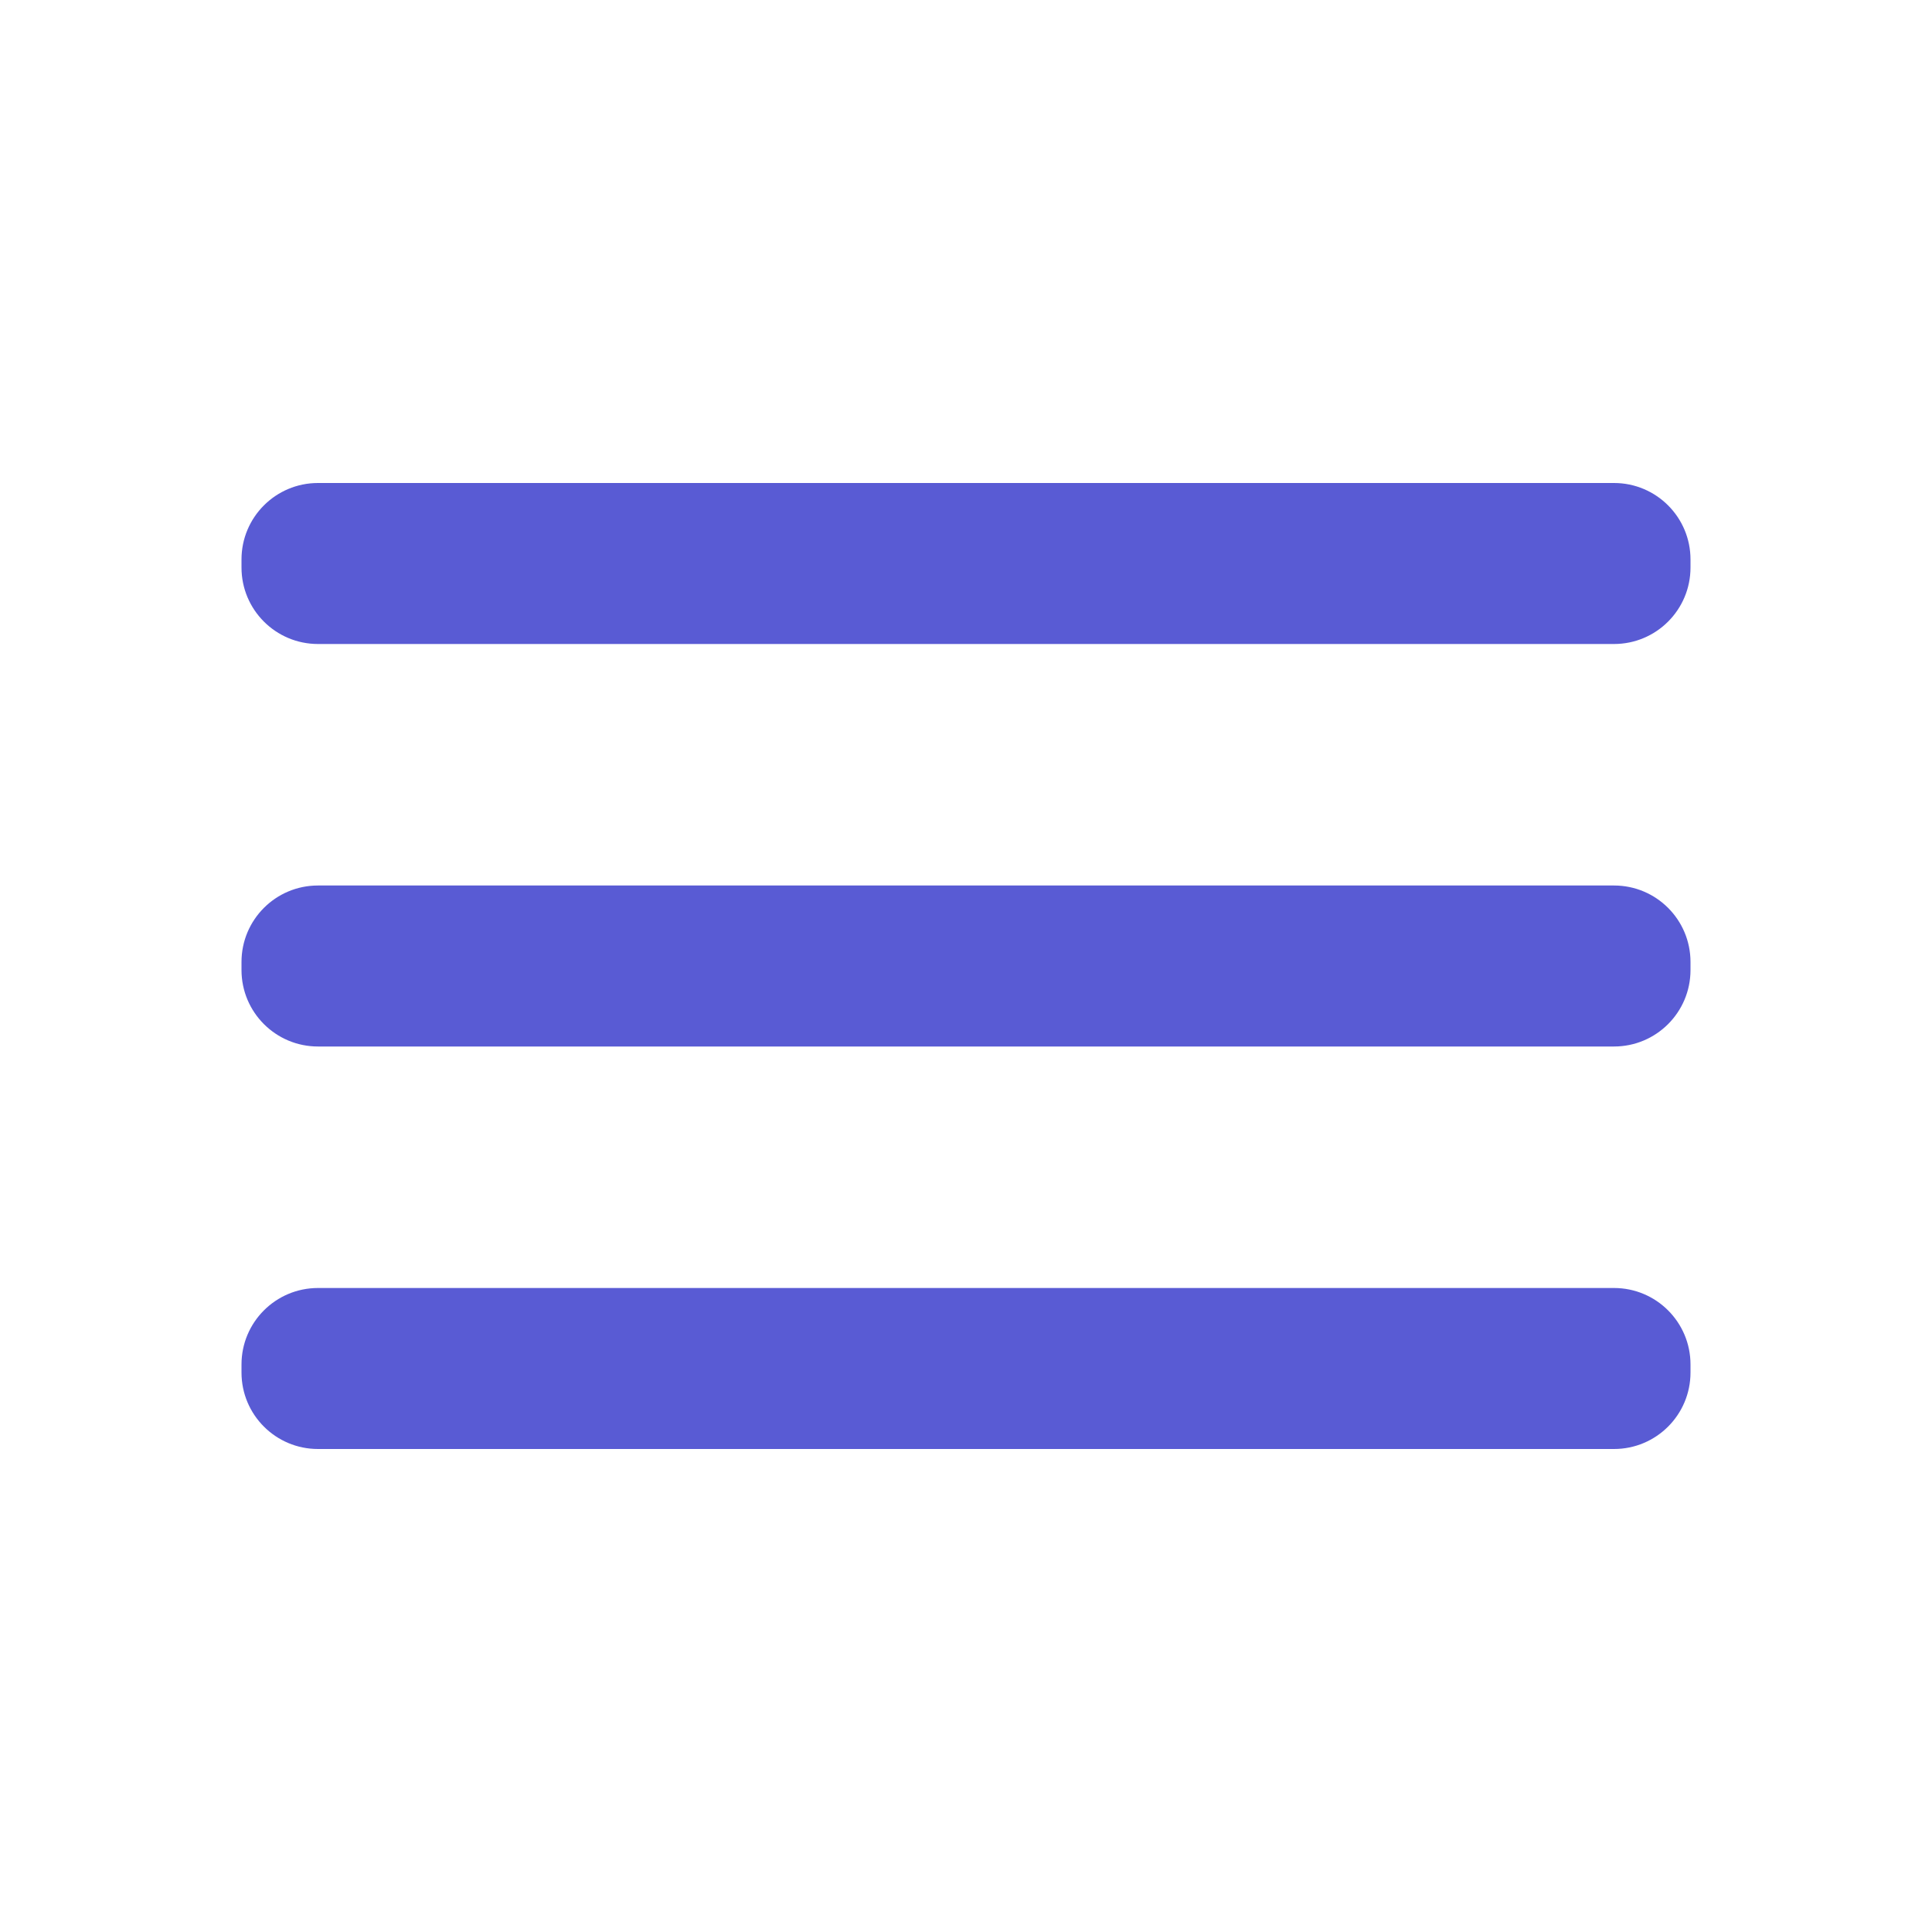
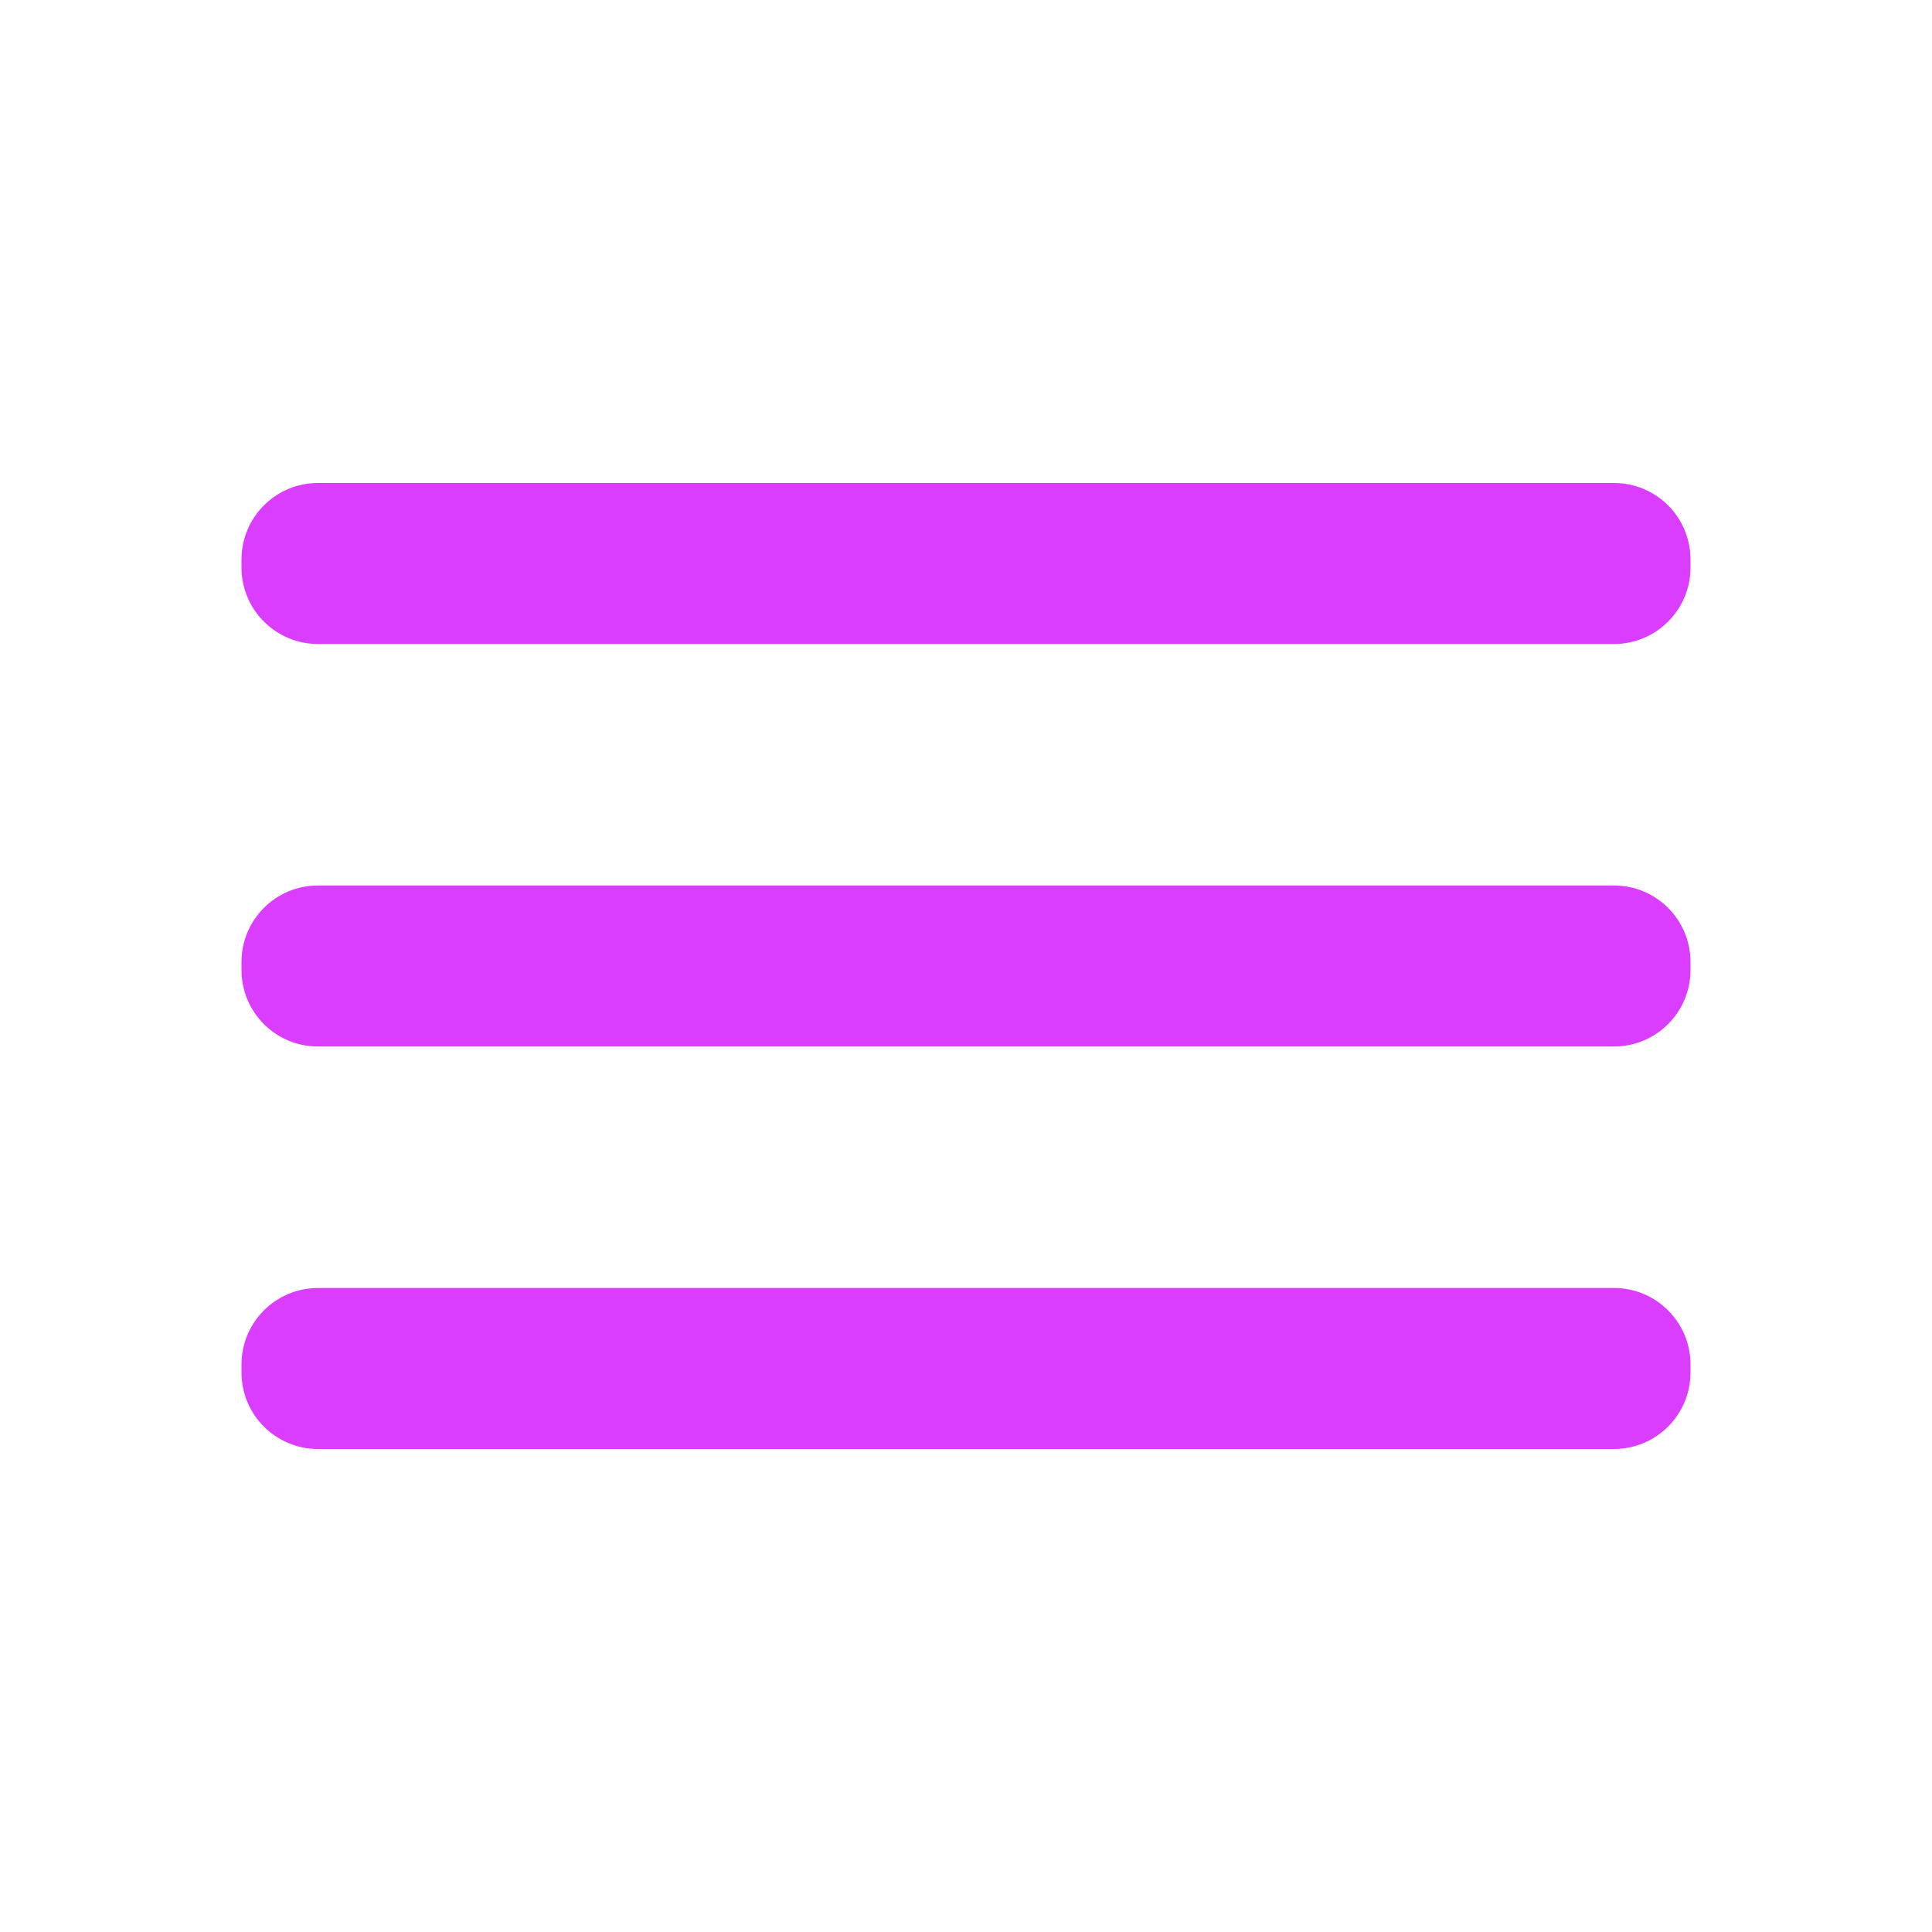
<svg xmlns="http://www.w3.org/2000/svg" viewBox="0 0 24 24" id="Menu">
  <g data-name="Layer 2" fill="#595bd4" class="color000000 svgShape">
    <g data-name="menu" fill="#595bd4" class="color000000 svgShape">
-       <rect width="18" height="2" x="3" y="11" rx=".95" ry=".95" fill="#595bd4" class="color000000 svgShape" />
-       <rect width="18" height="2" x="3" y="16" rx=".95" ry=".95" fill="#595bd4" class="color000000 svgShape" />
-       <rect width="18" height="2" x="3" y="6" rx=".95" ry=".95" fill="#595bd4" class="color000000 svgShape" />
+       <rect width="18" height="2" x="3" y="11" rx=".95" ry=".95" fill="#db3dff" class="color000000 svgShape" />
+       <rect width="18" height="2" x="3" y="16" rx=".95" ry=".95" fill="#db3dff" class="color000000 svgShape" />
+       <rect width="18" height="2" x="3" y="6" rx=".95" ry=".95" fill="#db3dff" class="color000000 svgShape" />
    </g>
  </g>
</svg>
